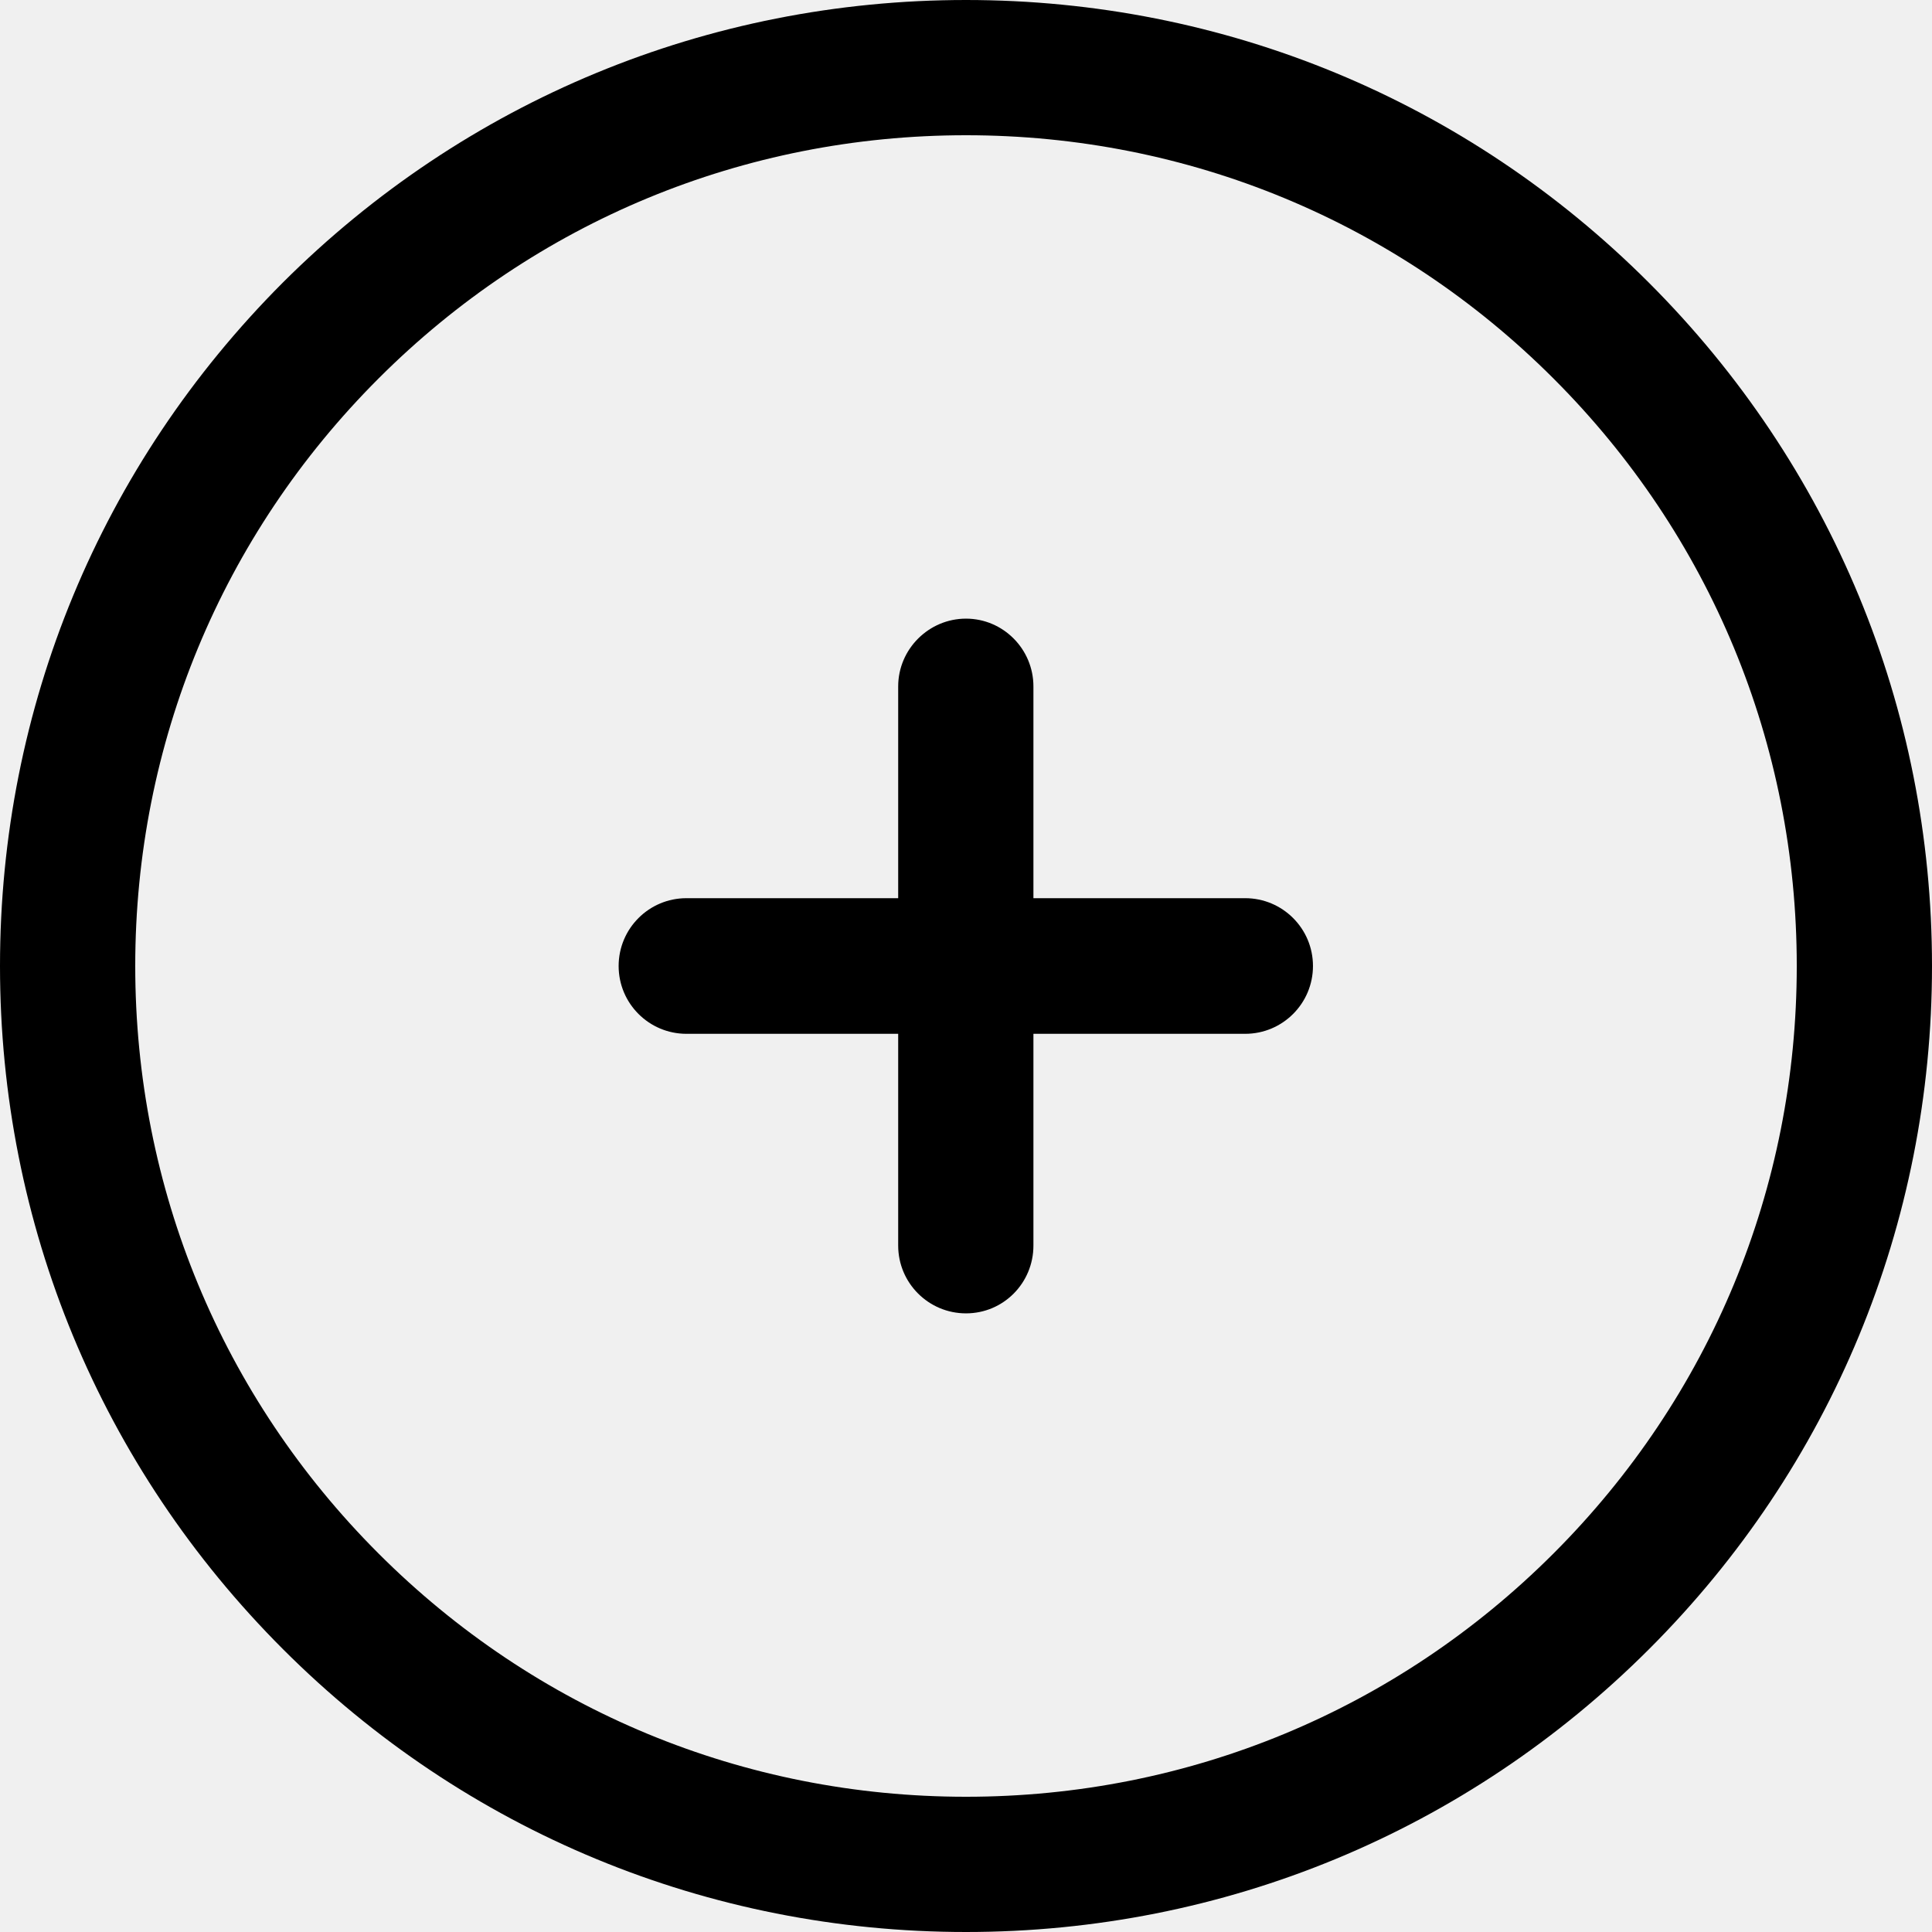
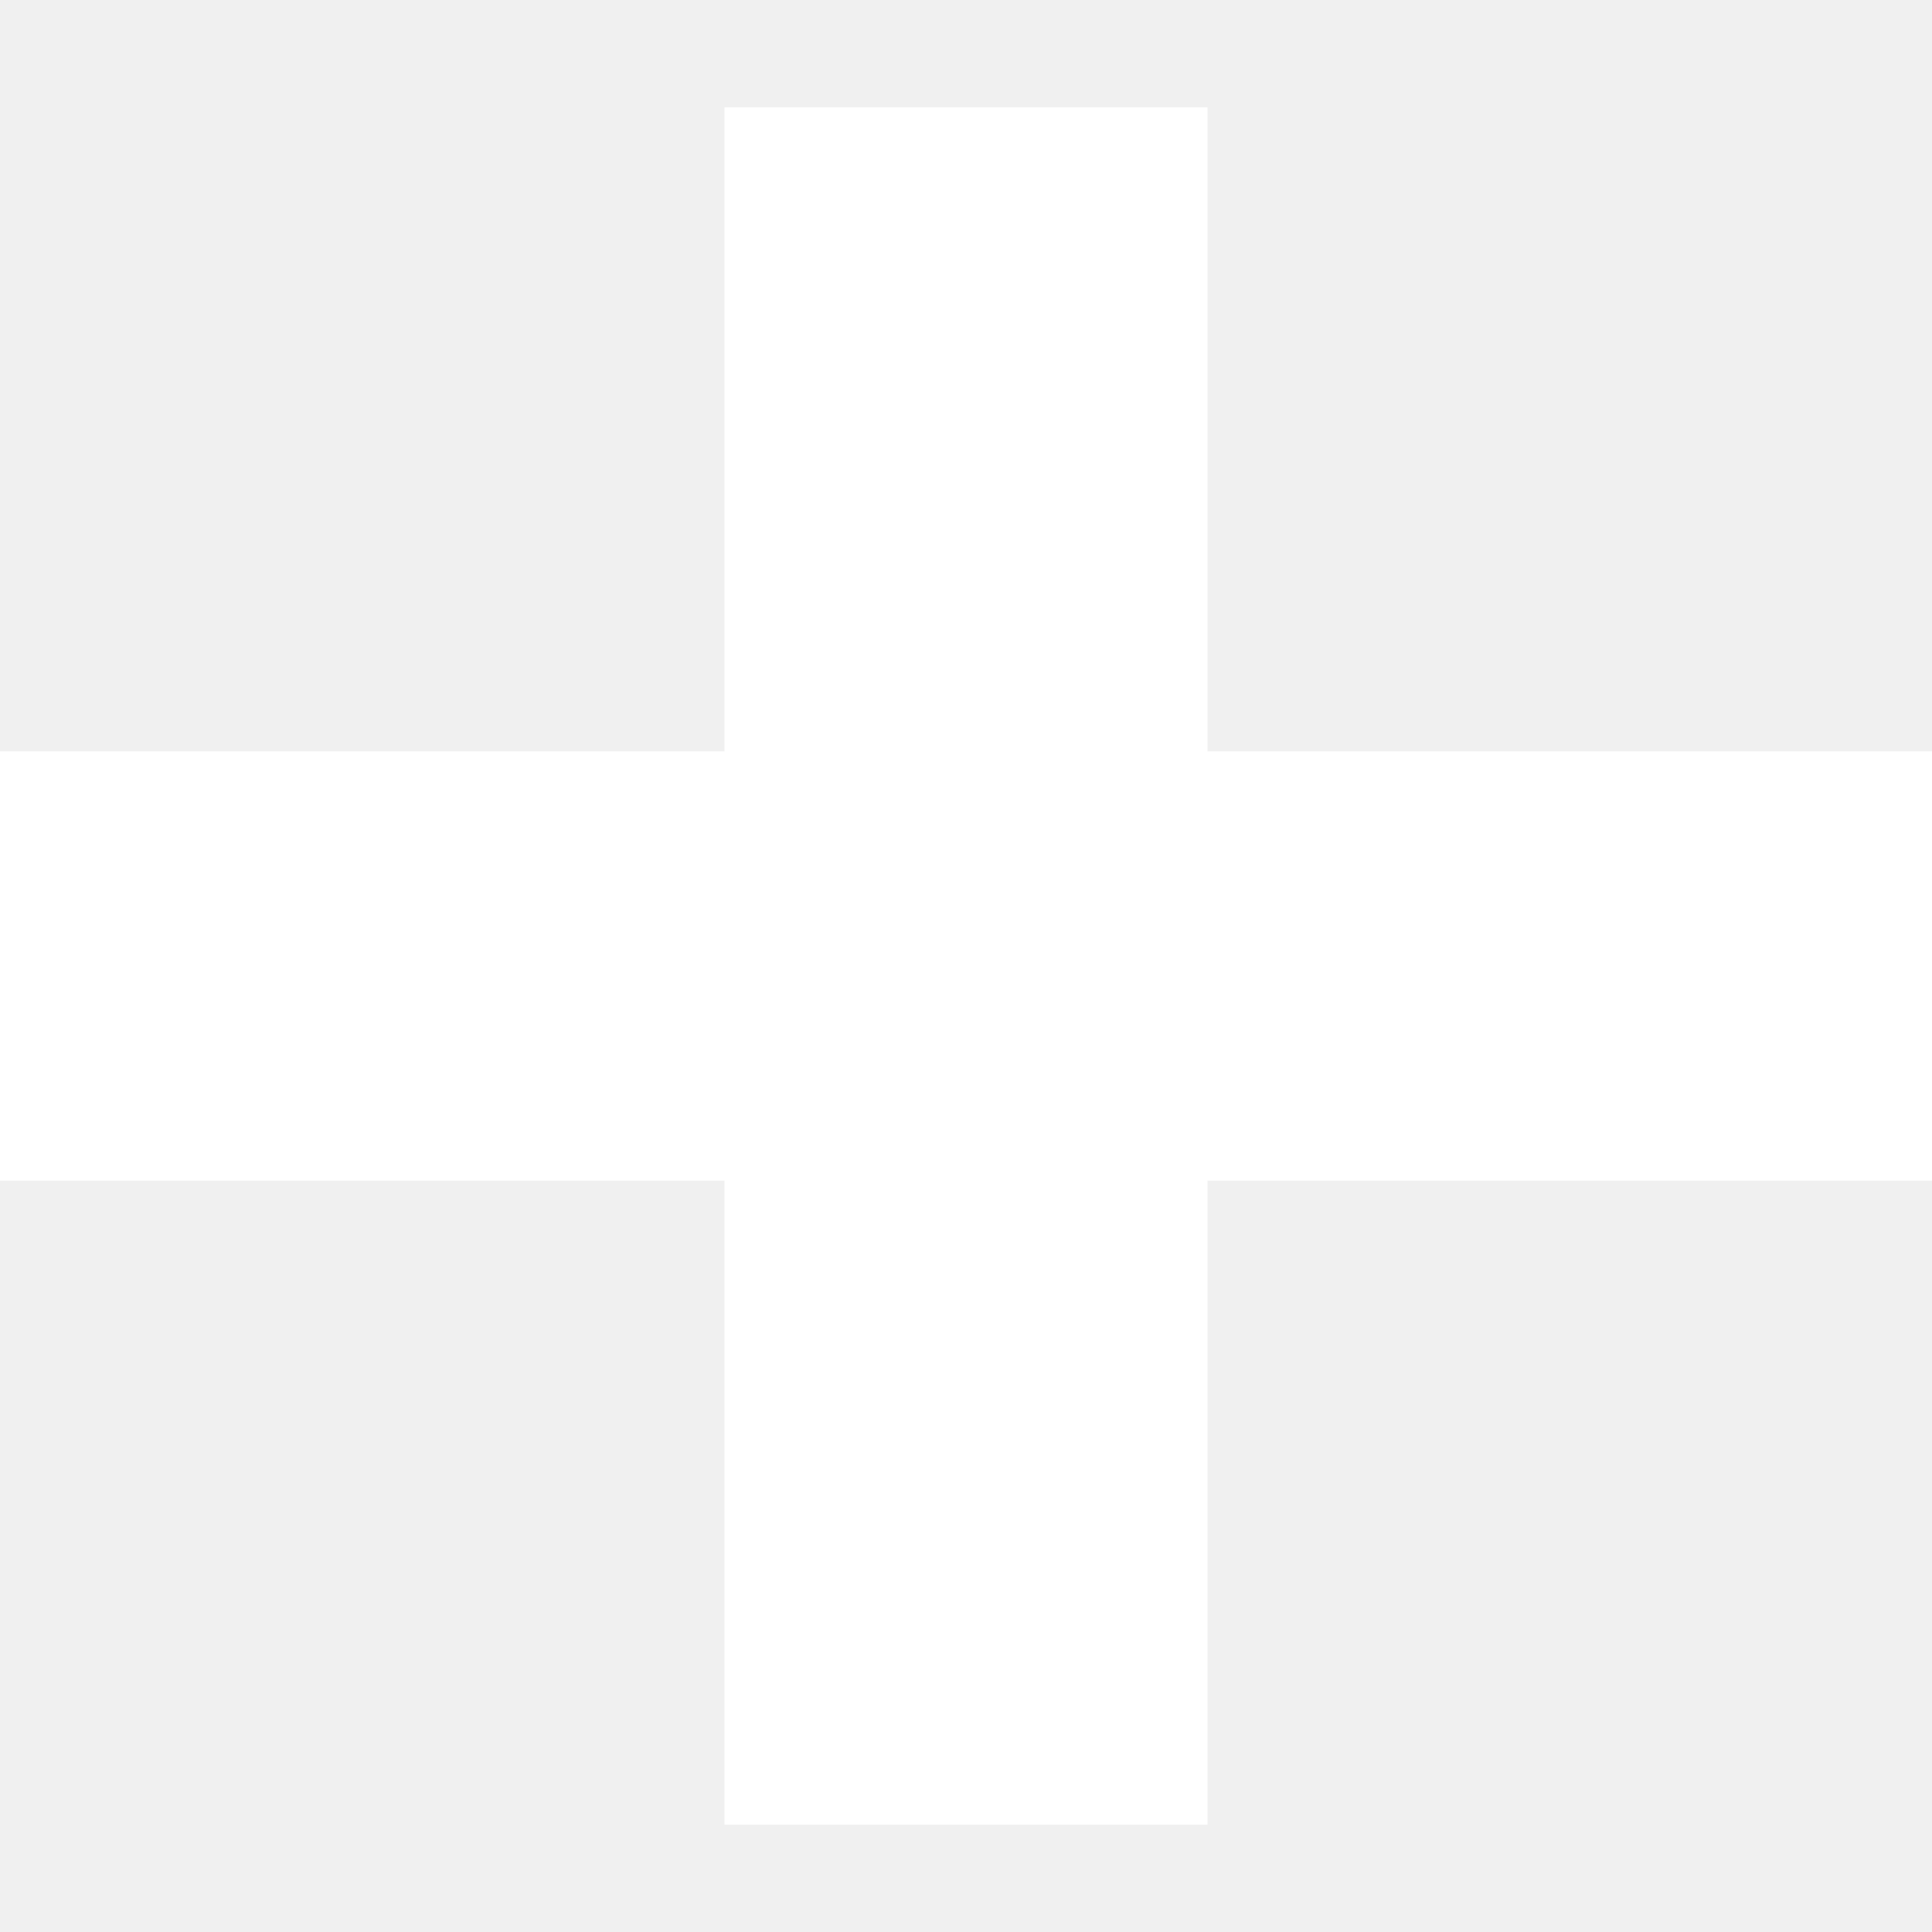
- <svg xmlns="http://www.w3.org/2000/svg" version="1.1" id="Capa_1" x="0px" y="0px" viewBox="0 0 490 490" style="enable-background:new 0 0 490 490;" xml:space="preserve">
-   <g>
-     <g>
-       <g>
-         <path d="M227.8,174.1v53.7h-53.7c-9.5,0-17.2,7.7-17.2,17.2s7.7,17.2,17.2,17.2h53.7v53.7c0,9.5,7.7,17.2,17.2,17.2     s17.1-7.7,17.1-17.2v-53.7h53.7c9.5,0,17.2-7.7,17.2-17.2s-7.7-17.2-17.2-17.2h-53.7v-53.7c0-9.5-7.7-17.2-17.1-17.2     S227.8,164.6,227.8,174.1z" />
-         <path d="M71.7,71.7C25.5,118,0,179.5,0,245s25.5,127,71.8,173.3C118,464.5,179.6,490,245,490s127-25.5,173.3-71.8     C464.5,372,490,310.4,490,245s-25.5-127-71.8-173.3C372,25.5,310.5,0,245,0C179.6,0,118,25.5,71.7,71.7z M455.7,245     c0,56.3-21.9,109.2-61.7,149s-92.7,61.7-149,61.7S135.8,433.8,96,394s-61.7-92.7-61.7-149S56.2,135.8,96,96s92.7-61.7,149-61.7     S354.2,56.2,394,96S455.7,188.7,455.7,245z" />
+ <svg xmlns="http://www.w3.org/2000/svg" width="800px" height="800px" viewBox="0 -0.5 9 9" version="1.1" fill="#000000">
+   <g id="SVGRepo_bgCarrier" stroke-width="0" />
+   <g id="SVGRepo_tracerCarrier" stroke-linecap="round" stroke-linejoin="round" />
+   <g id="SVGRepo_iconCarrier">
+     <defs> </defs>
+     <g id="Page-1" stroke="none" stroke-width="1" fill="none" fill-rule="evenodd">
+       <g id="Dribbble-Light-Preview" transform="translate(-345, -206)" fill="#ffffff">
+         <g id="icons" transform="translate(56, 160)">
+           <polygon id="plus_mini-[#1523]" points="298 49 298 51 294.625 51 294.625 54 292.375 54 292.375 51 289 51 289 49 292.375 49 292.375 46 294.625 46 294.625 49"> </polygon>
+         </g>
      </g>
    </g>
-     <g>
- 	</g>
-     <g>
- 	</g>
-     <g>
- 	</g>
-     <g>
- 	</g>
-     <g>
- 	</g>
-     <g>
- 	</g>
-     <g>
- 	</g>
-     <g>
- 	</g>
-     <g>
- 	</g>
-     <g>
- 	</g>
-     <g>
- 	</g>
-     <g>
- 	</g>
-     <g>
- 	</g>
-     <g>
- 	</g>
-     <g>
- 	</g>
  </g>
-   <g>
- </g>
-   <g>
- </g>
-   <g>
- </g>
-   <g>
- </g>
-   <g>
- </g>
-   <g>
- </g>
-   <g>
- </g>
-   <g>
- </g>
-   <g>
- </g>
-   <g>
- </g>
-   <g>
- </g>
-   <g>
- </g>
-   <g>
- </g>
-   <g>
- </g>
-   <g>
- </g>
</svg>
